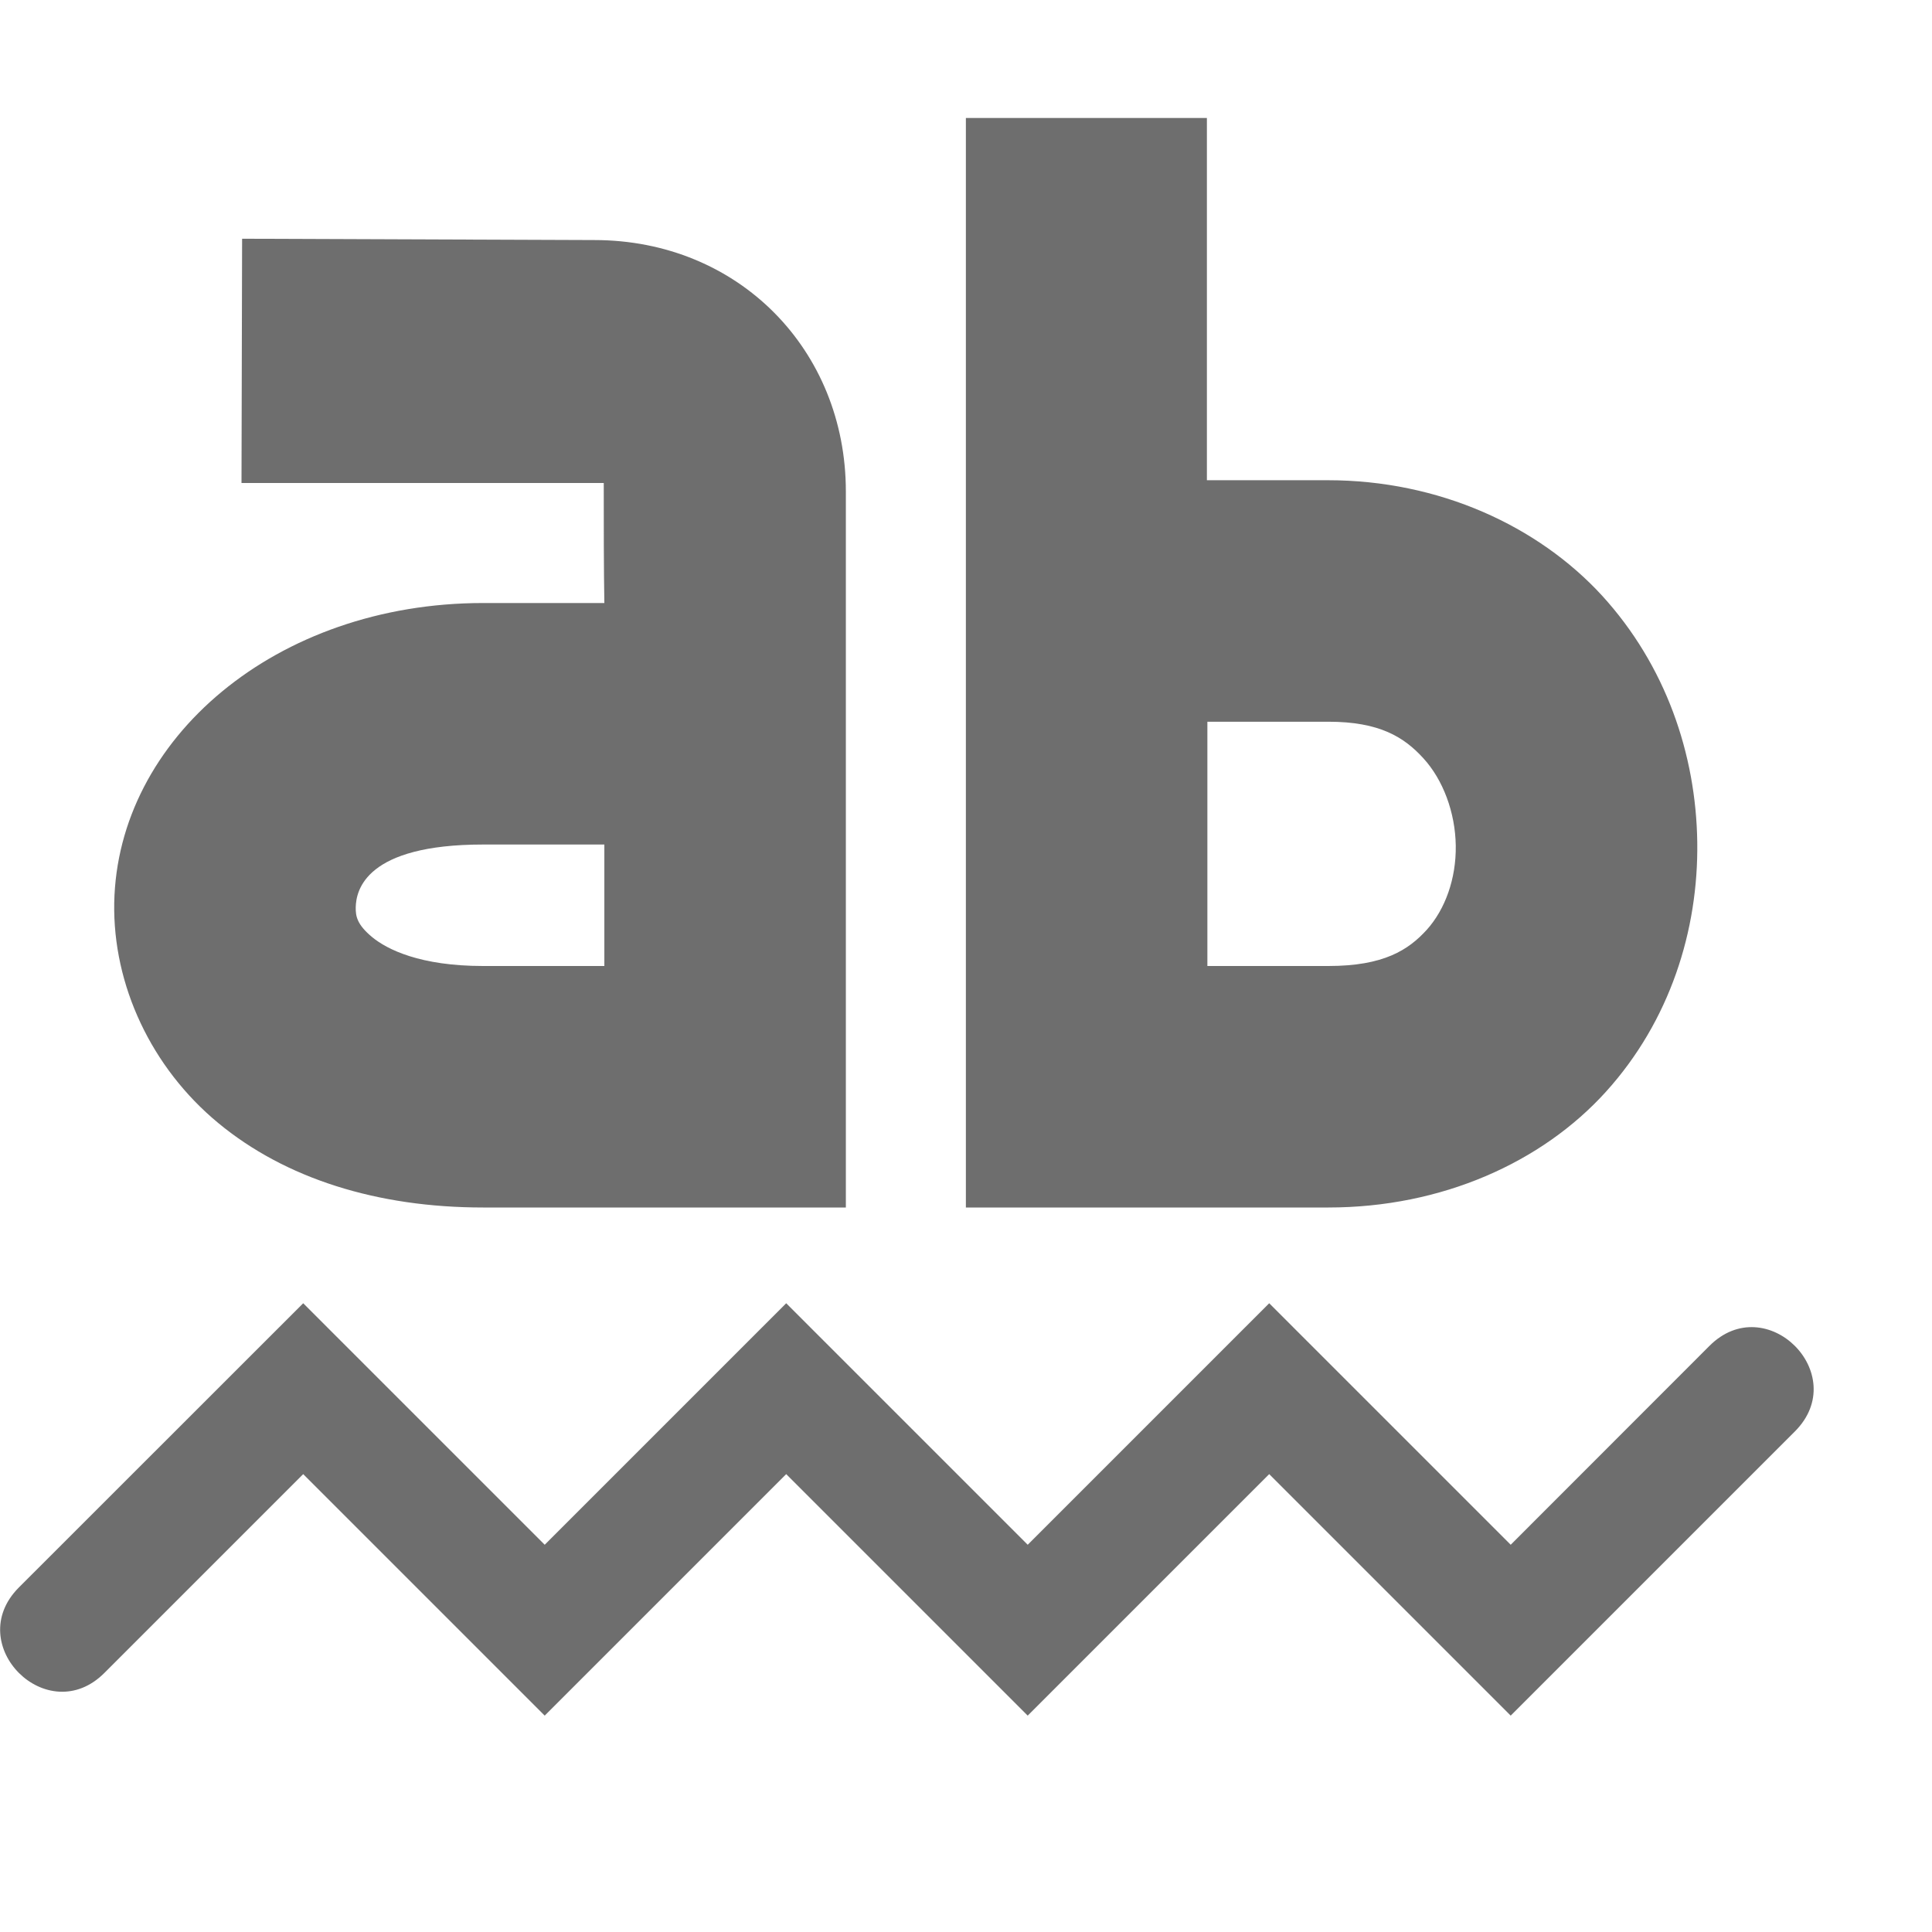
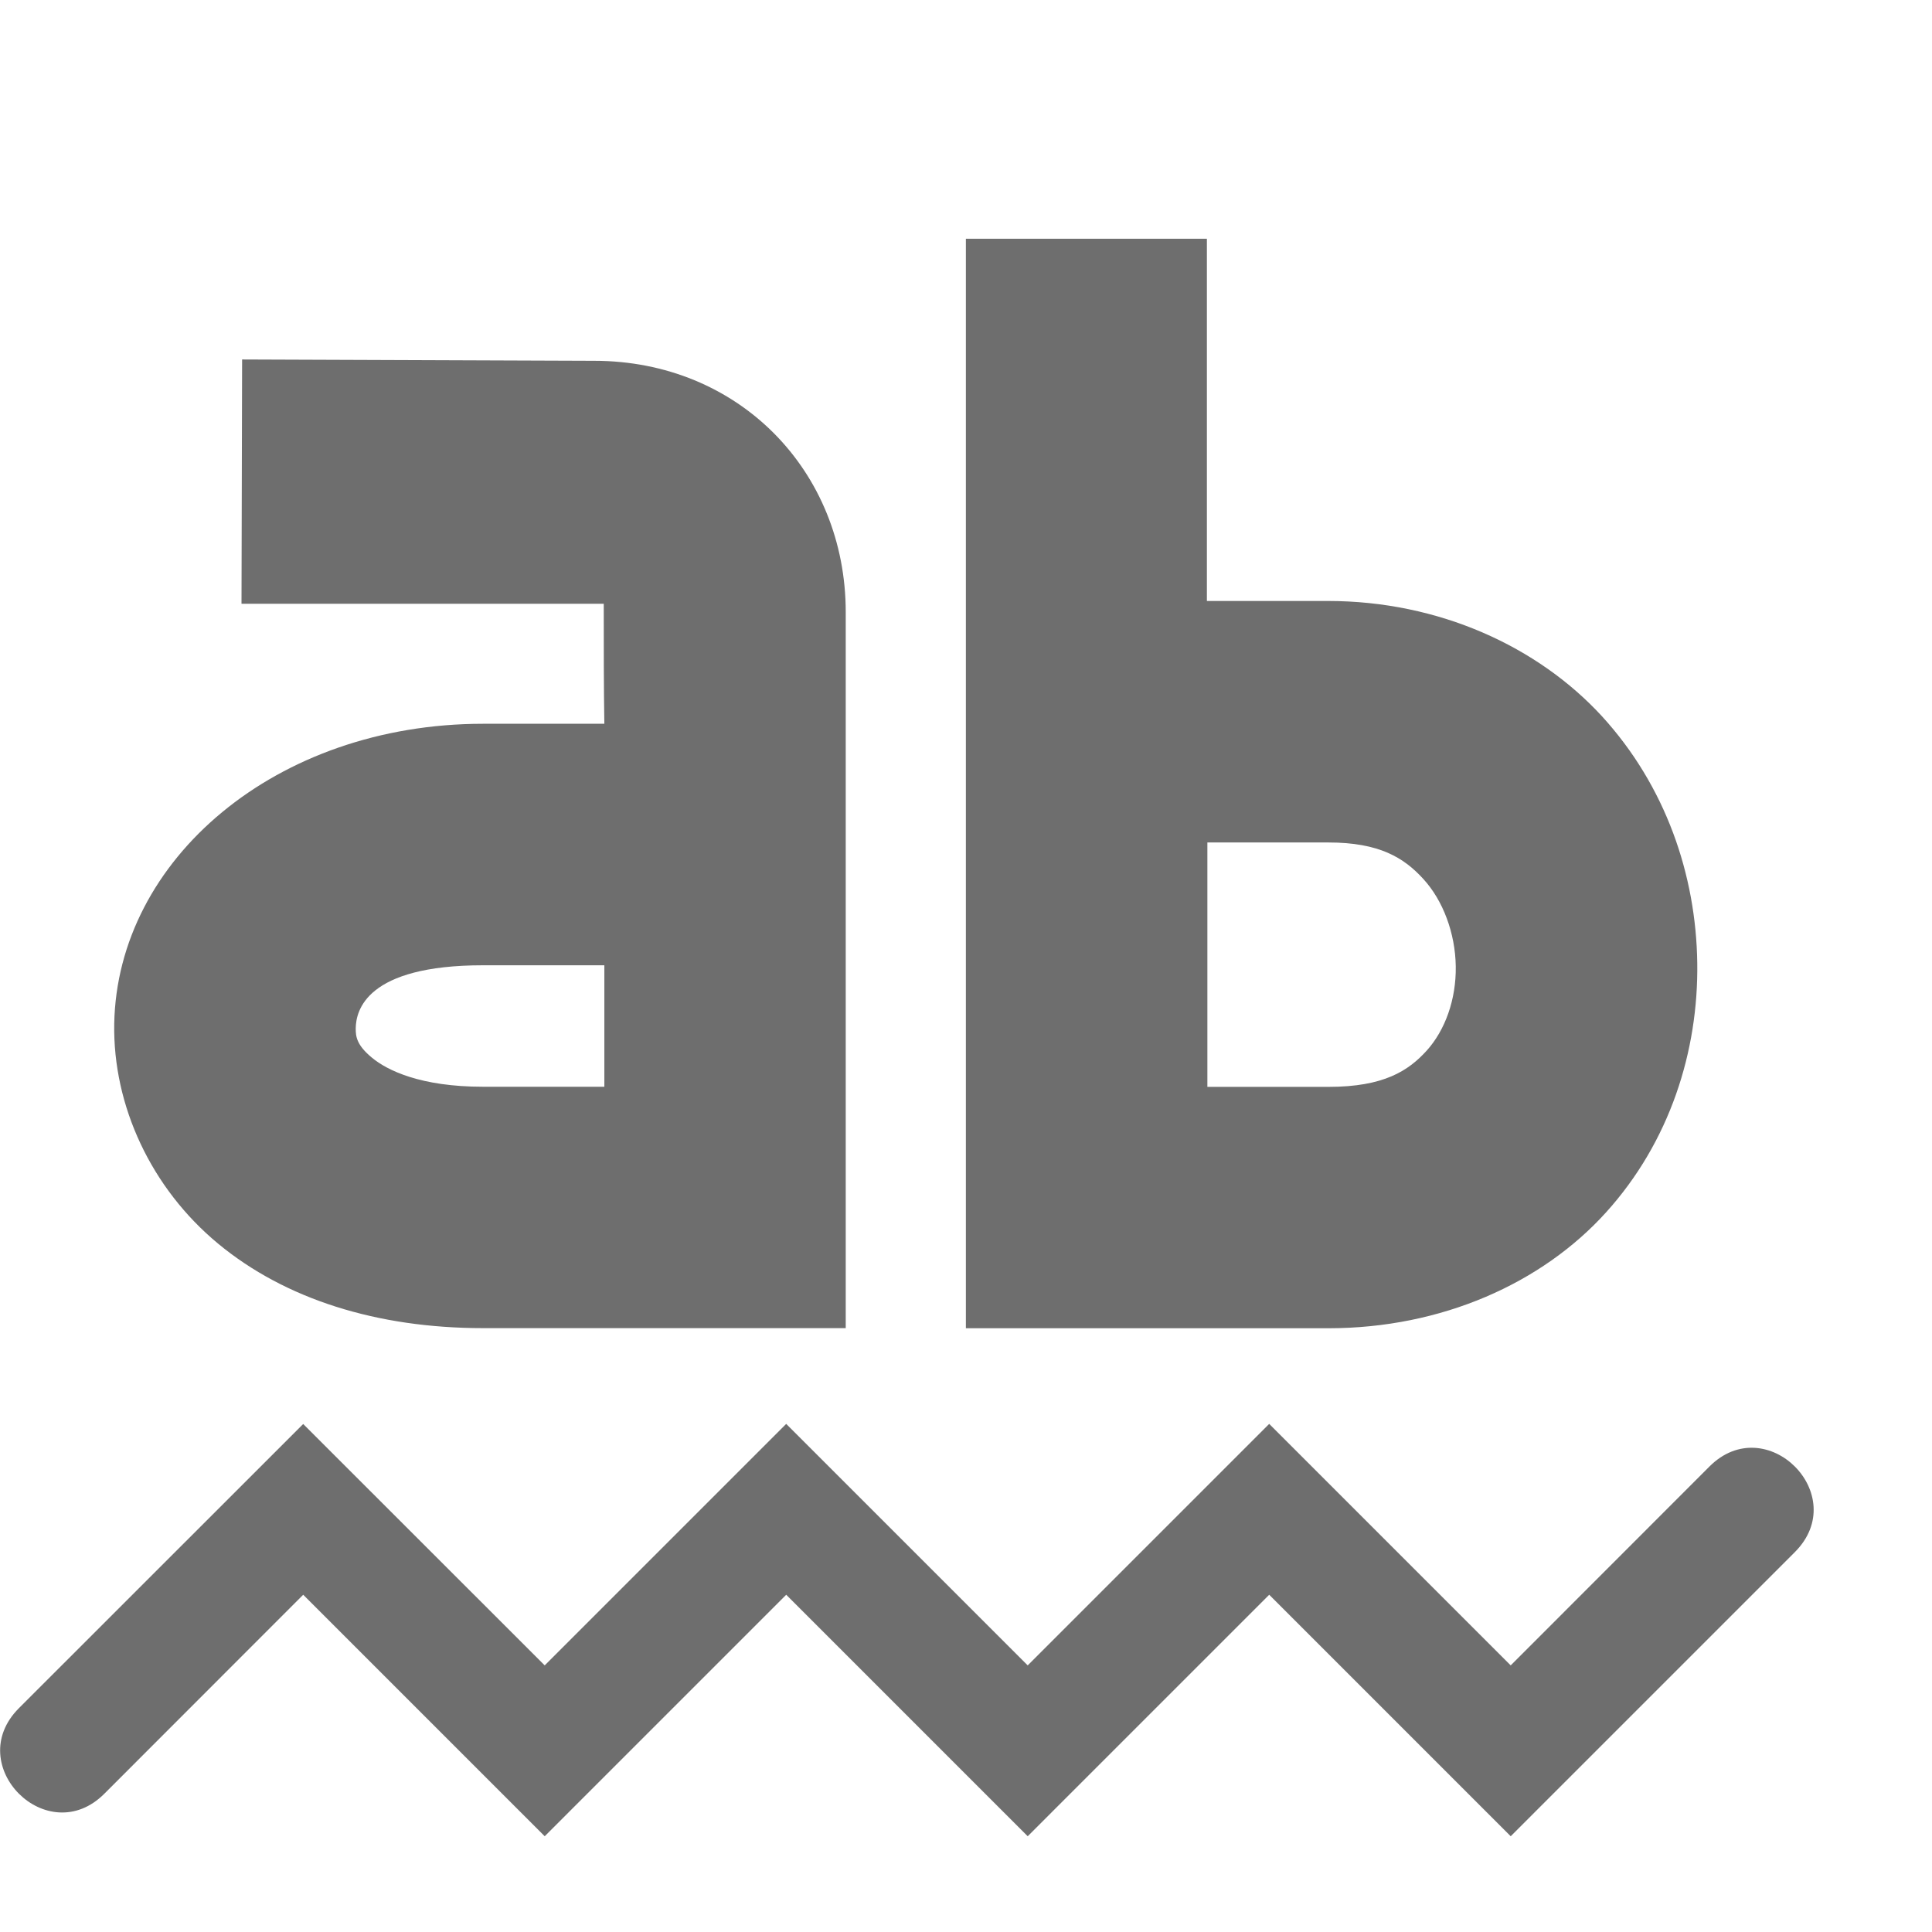
<svg xmlns="http://www.w3.org/2000/svg" width="16" height="16" viewBox="0 0 16 16" version="1.1" id="svg7">
  <defs id="defs3">
    <style id="current-color-scheme" type="text/css">
   .ColorScheme-Text { color:#6e6e6e; } .ColorScheme-Highlight { color:#5294e2; }
  </style>
  </defs>
-   <path style="fill:#6e6e6e;fill-opacity:1" d="M 7.999,0.977 V 10 h 3.002 c 0.939,0 1.769,-0.373 2.299,-0.959 0.53,-0.586 0.766,-1.337 0.756,-2.066 -0.01,-0.73 -0.262,-1.466 -0.789,-2.043 -0.53,-0.577 -1.35,-0.955 -2.27,-0.955 H 9.995 v -3 z m -5.994,1 -0.005,2.023 h 3 c 0,0.351 0,0.712 0.005,0.994 H 4.001 c -1.716,0 -3.03,1.125 -3.055,2.484 -0.012,0.679 0.306,1.363 0.861,1.822 C 2.363,9.76 3.123,10 4.001,10 h 3.004 V 4.07 c 0,-1.171 -0.887,-2.082 -2.084,-2.082 z m 7.994,4 h 1.002 c 0.422,0 0.626,0.126 0.787,0.303 0.162,0.177 0.264,0.447 0.268,0.723 0.004,0.276 -0.089,0.529 -0.24,0.697 C 11.664,7.867 11.46,8 11.001,8 H 9.999 Z M 4.001,6.994 H 5.005 V 8 H 4.001 C 3.481,8 3.207,7.864 3.081,7.76 2.955,7.655 2.945,7.586 2.946,7.514 c 0.003,-0.144 0.085,-0.52 1.055,-0.52 z m -1.49,3.799 -2.355,2.354 c -0.471,0.473 0.238,1.18 0.709,0.707 l 1.646,-1.646 2,2 2,-2 2,2 2,-2 2,2 2.354,-2.354 c 0.471,-0.473 -0.238,-1.18 -0.709,-0.707 l -1.645,1.646 -2,-2 -2,2 -2,-2 -2,2 z" id="path5-3-3" />
+   <path style="fill:#6e6e6e;fill-opacity:1" d="m 7.999,1.977 v 9.023 h 3.002 c 0.939,0 1.769,-0.373 2.299,-0.959 0.53,-0.586 0.766,-1.337 0.756,-2.066 -0.01,-0.73 -0.262,-1.466 -0.789,-2.043 -0.53,-0.577 -1.35,-0.955 -2.27,-0.955 H 9.995 v -3 z m -5.994,1 -0.005,2.023 h 3 c 0,0.351 0,0.712 0.005,0.994 H 4.001 c -1.716,0 -3.03,1.125 -3.055,2.484 -0.012,0.679 0.306,1.363 0.861,1.822 0.555,0.459 1.315,0.699 2.193,0.699 h 3.004 V 5.07 c 0,-1.171 -0.887,-2.082 -2.084,-2.082 z m 7.994,4 h 1.002 c 0.422,0 0.626,0.126 0.787,0.303 0.162,0.177 0.264,0.447 0.268,0.723 0.004,0.276 -0.089,0.529 -0.24,0.697 -0.152,0.168 -0.356,0.301 -0.814,0.301 H 9.999 Z M 4.001,7.994 H 5.005 V 9 H 4.001 c -0.519,0 -0.794,-0.136 -0.92,-0.24 -0.126,-0.104 -0.136,-0.174 -0.135,-0.246 0.003,-0.144 0.085,-0.52 1.055,-0.52 z m -1.49,3.799 -2.355,2.354 c -0.471,0.473 0.238,1.18 0.709,0.707 L 2.511,13.207 l 2,2 2,-2 2,2 2,-2 2,2 2.354,-2.354 c 0.471,-0.473 -0.238,-1.18 -0.709,-0.707 l -1.645,1.646 -2,-2 -2,2 -2,-2 -2,2 z" id="path5-3-3" />
</svg>
